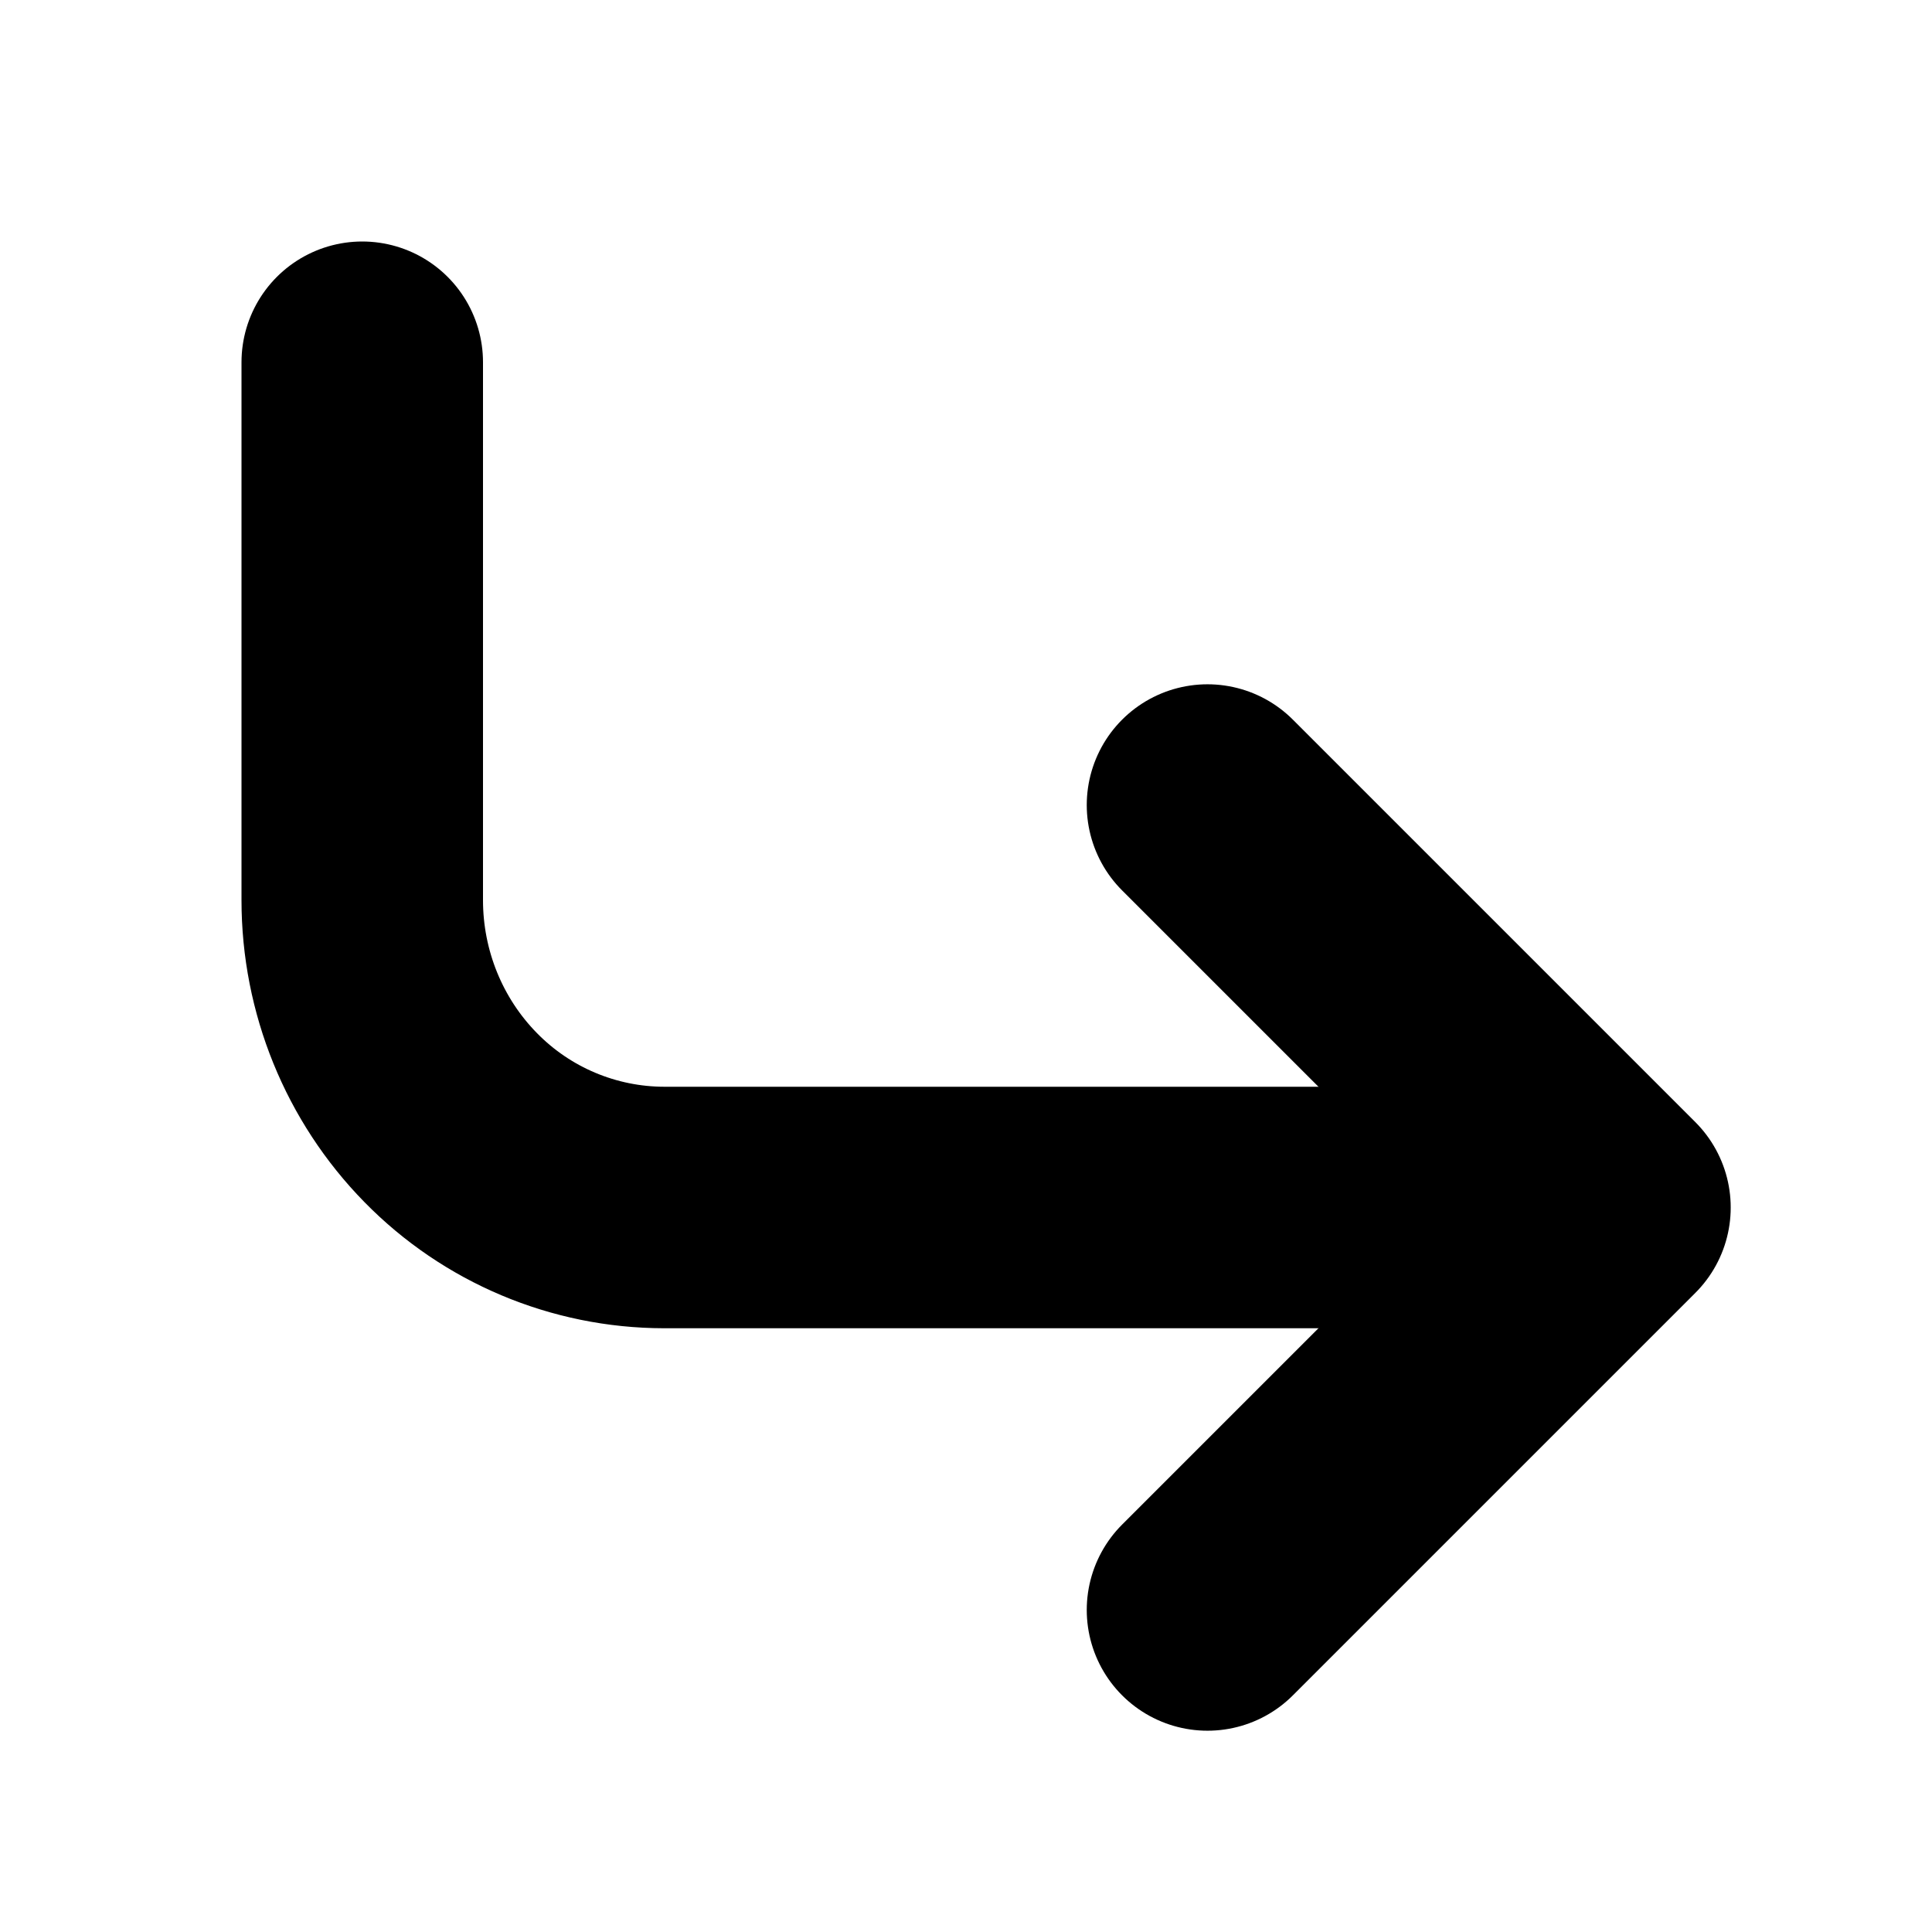
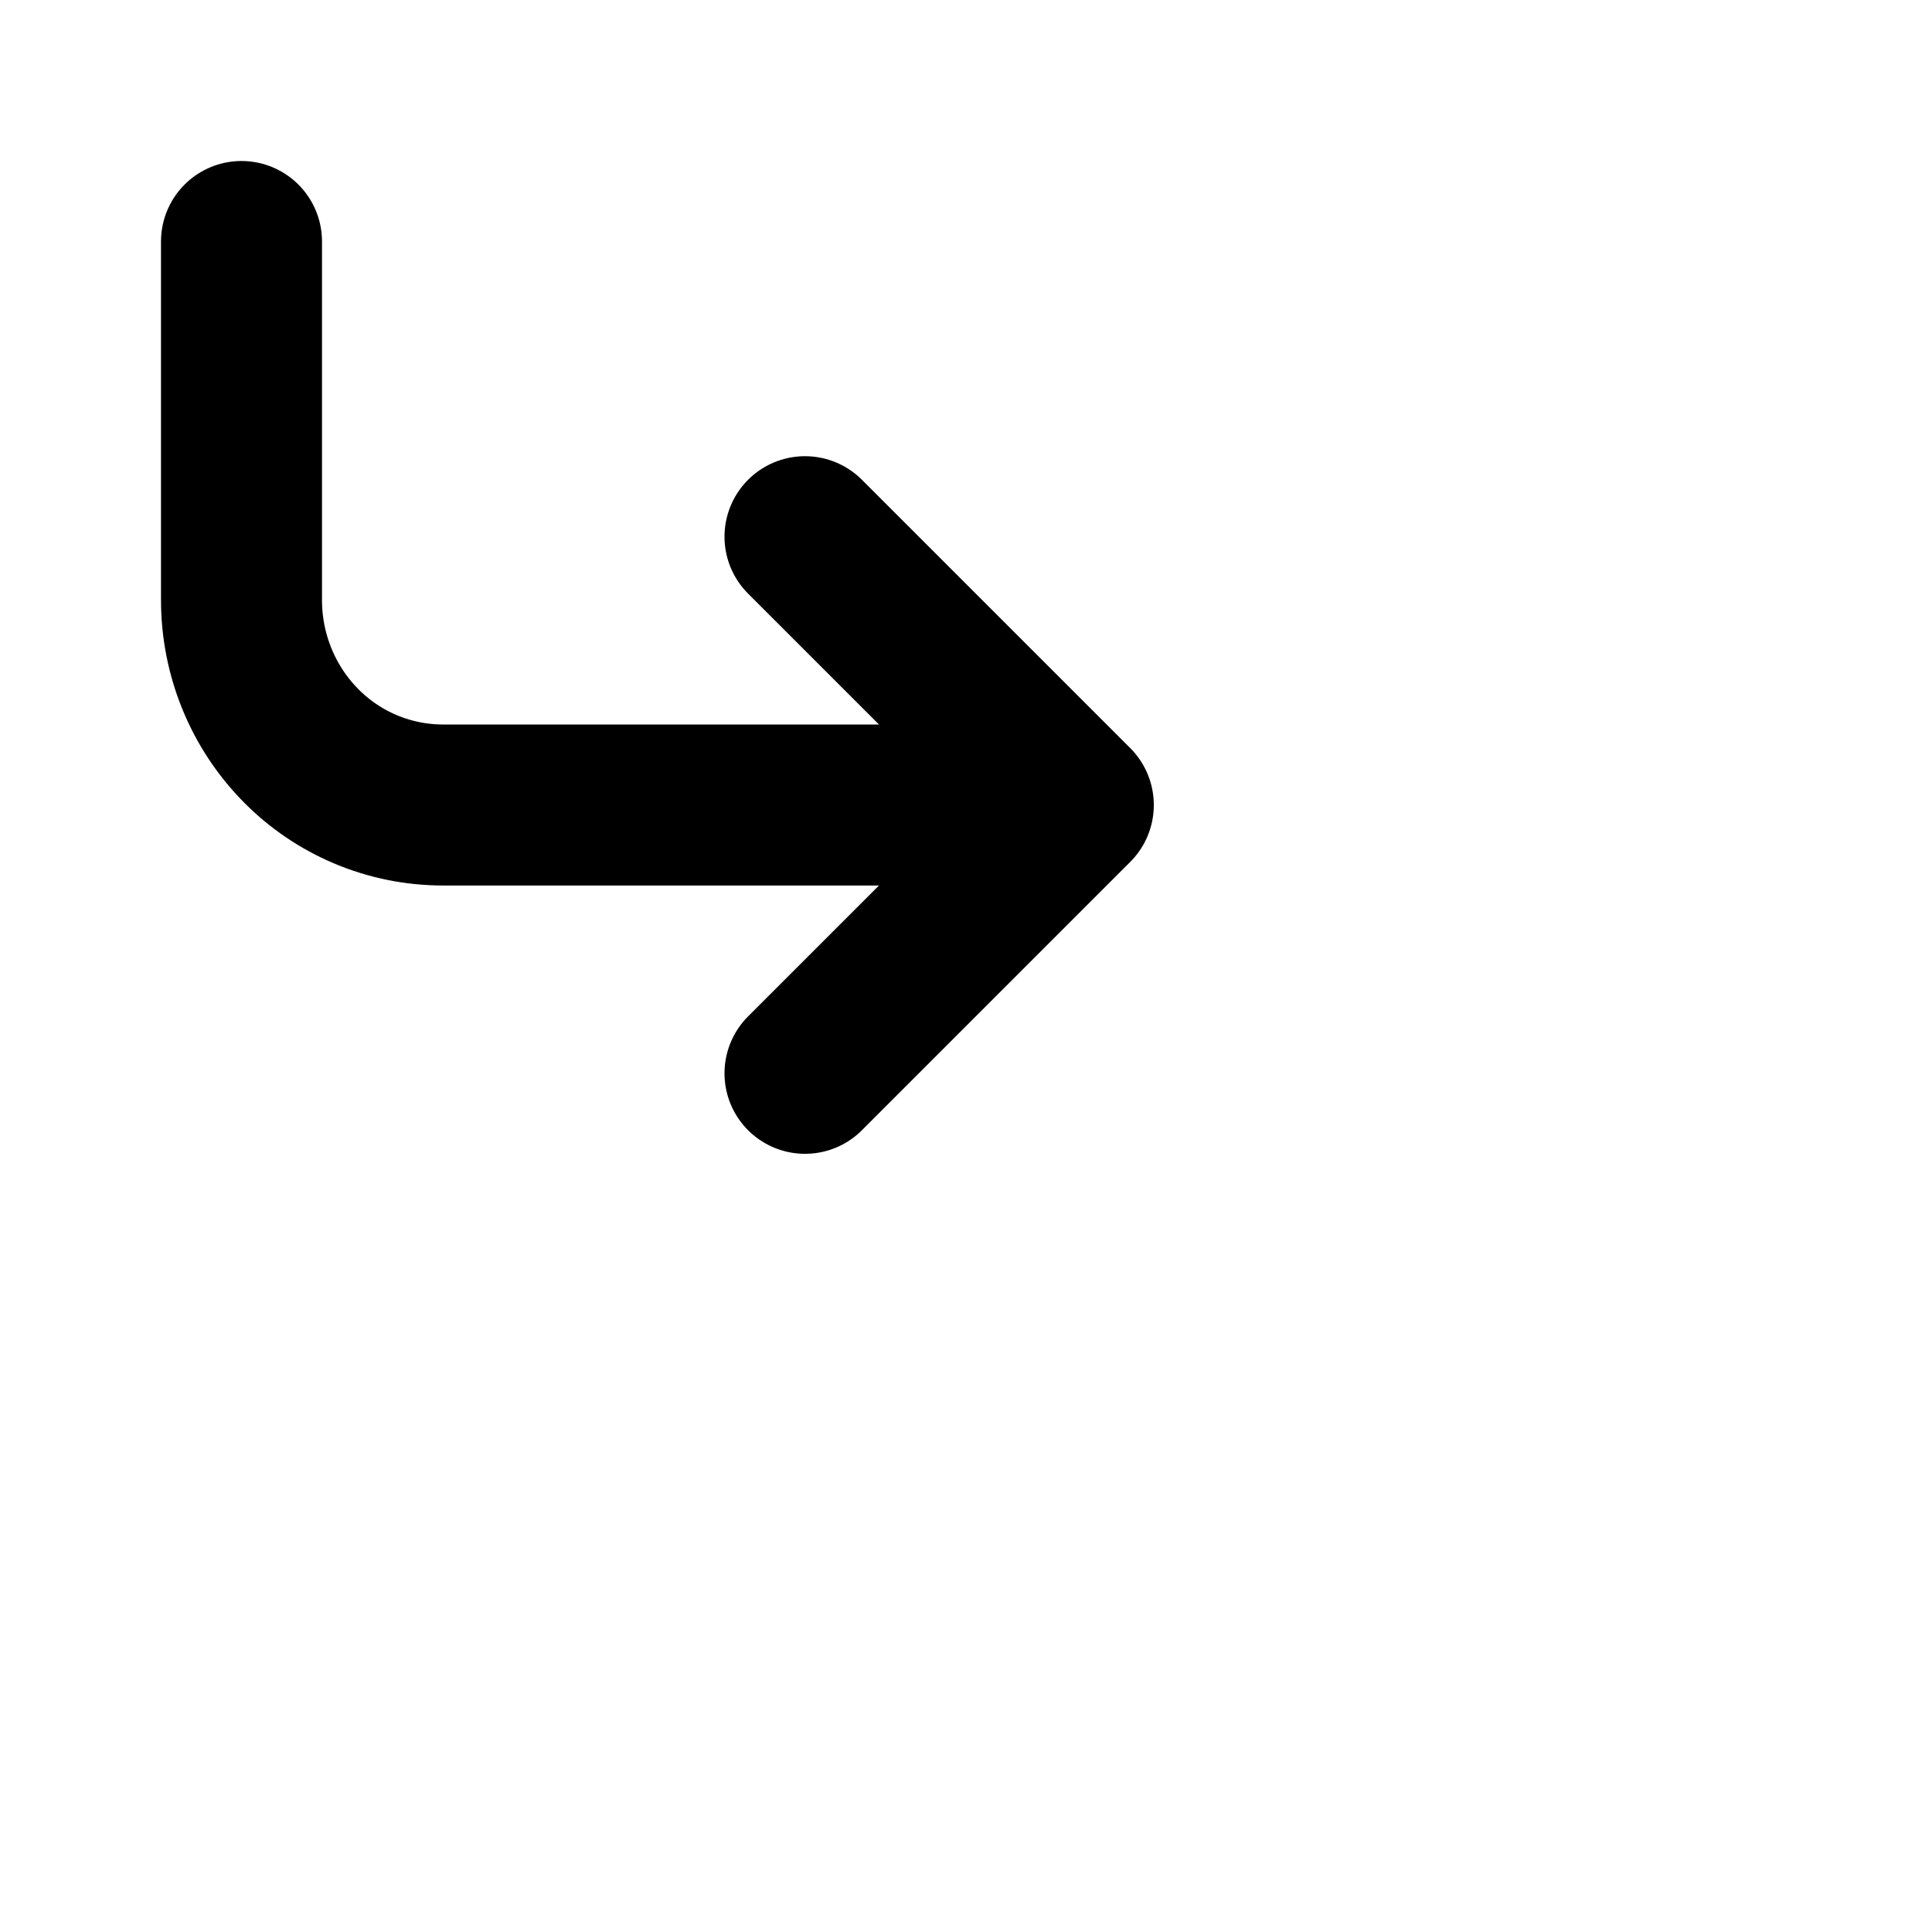
- <svg xmlns="http://www.w3.org/2000/svg" id="tuiIconSubitem" fill="none" viewBox="0 0 16 16">
+ <svg xmlns="http://www.w3.org/2000/svg" id="tuiIconSubitem" fill="none" viewBox="0 0 24 24">
  <path stroke="currentColor" stroke-linecap="round" stroke-linejoin="round" stroke-width="2" d="M10 6.667L13.333 10 10 13.333" />
  <path stroke="currentColor" stroke-linecap="round" stroke-linejoin="round" stroke-width="2" d="M3 3v4.455c0 .675.263 1.322.732 1.8A2.478 2.478 0 005.5 10H13" />
</svg>
